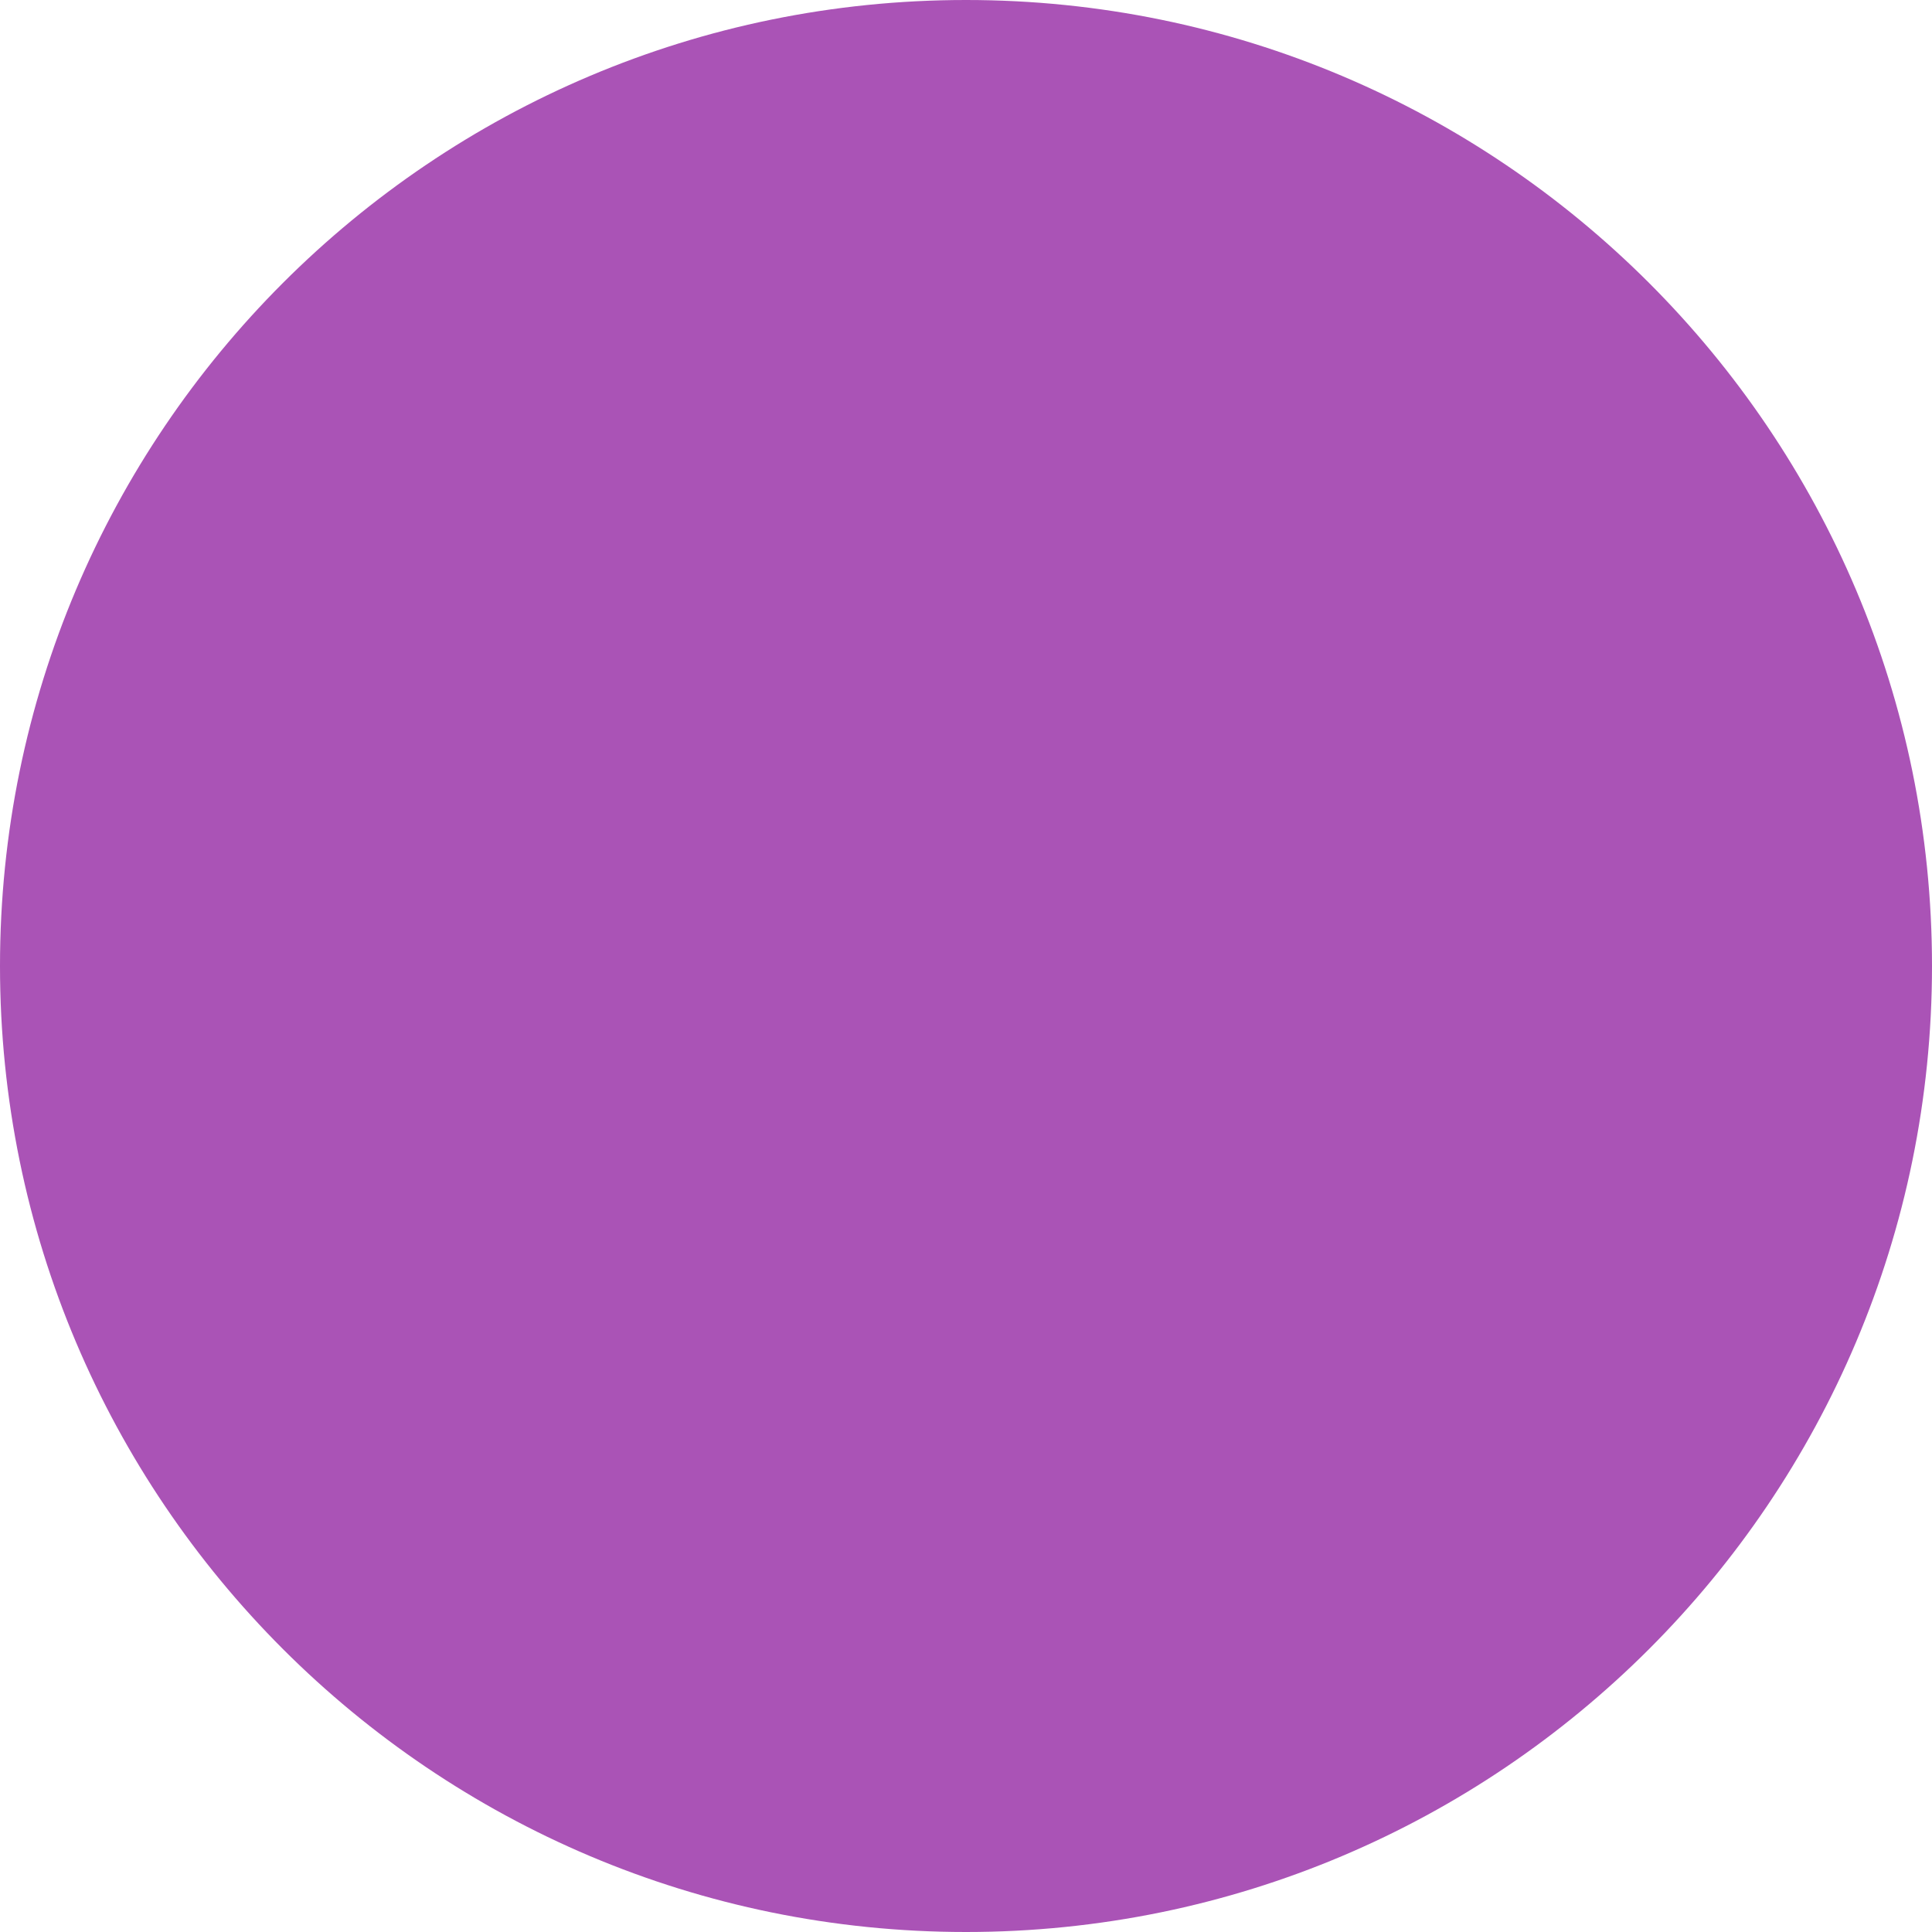
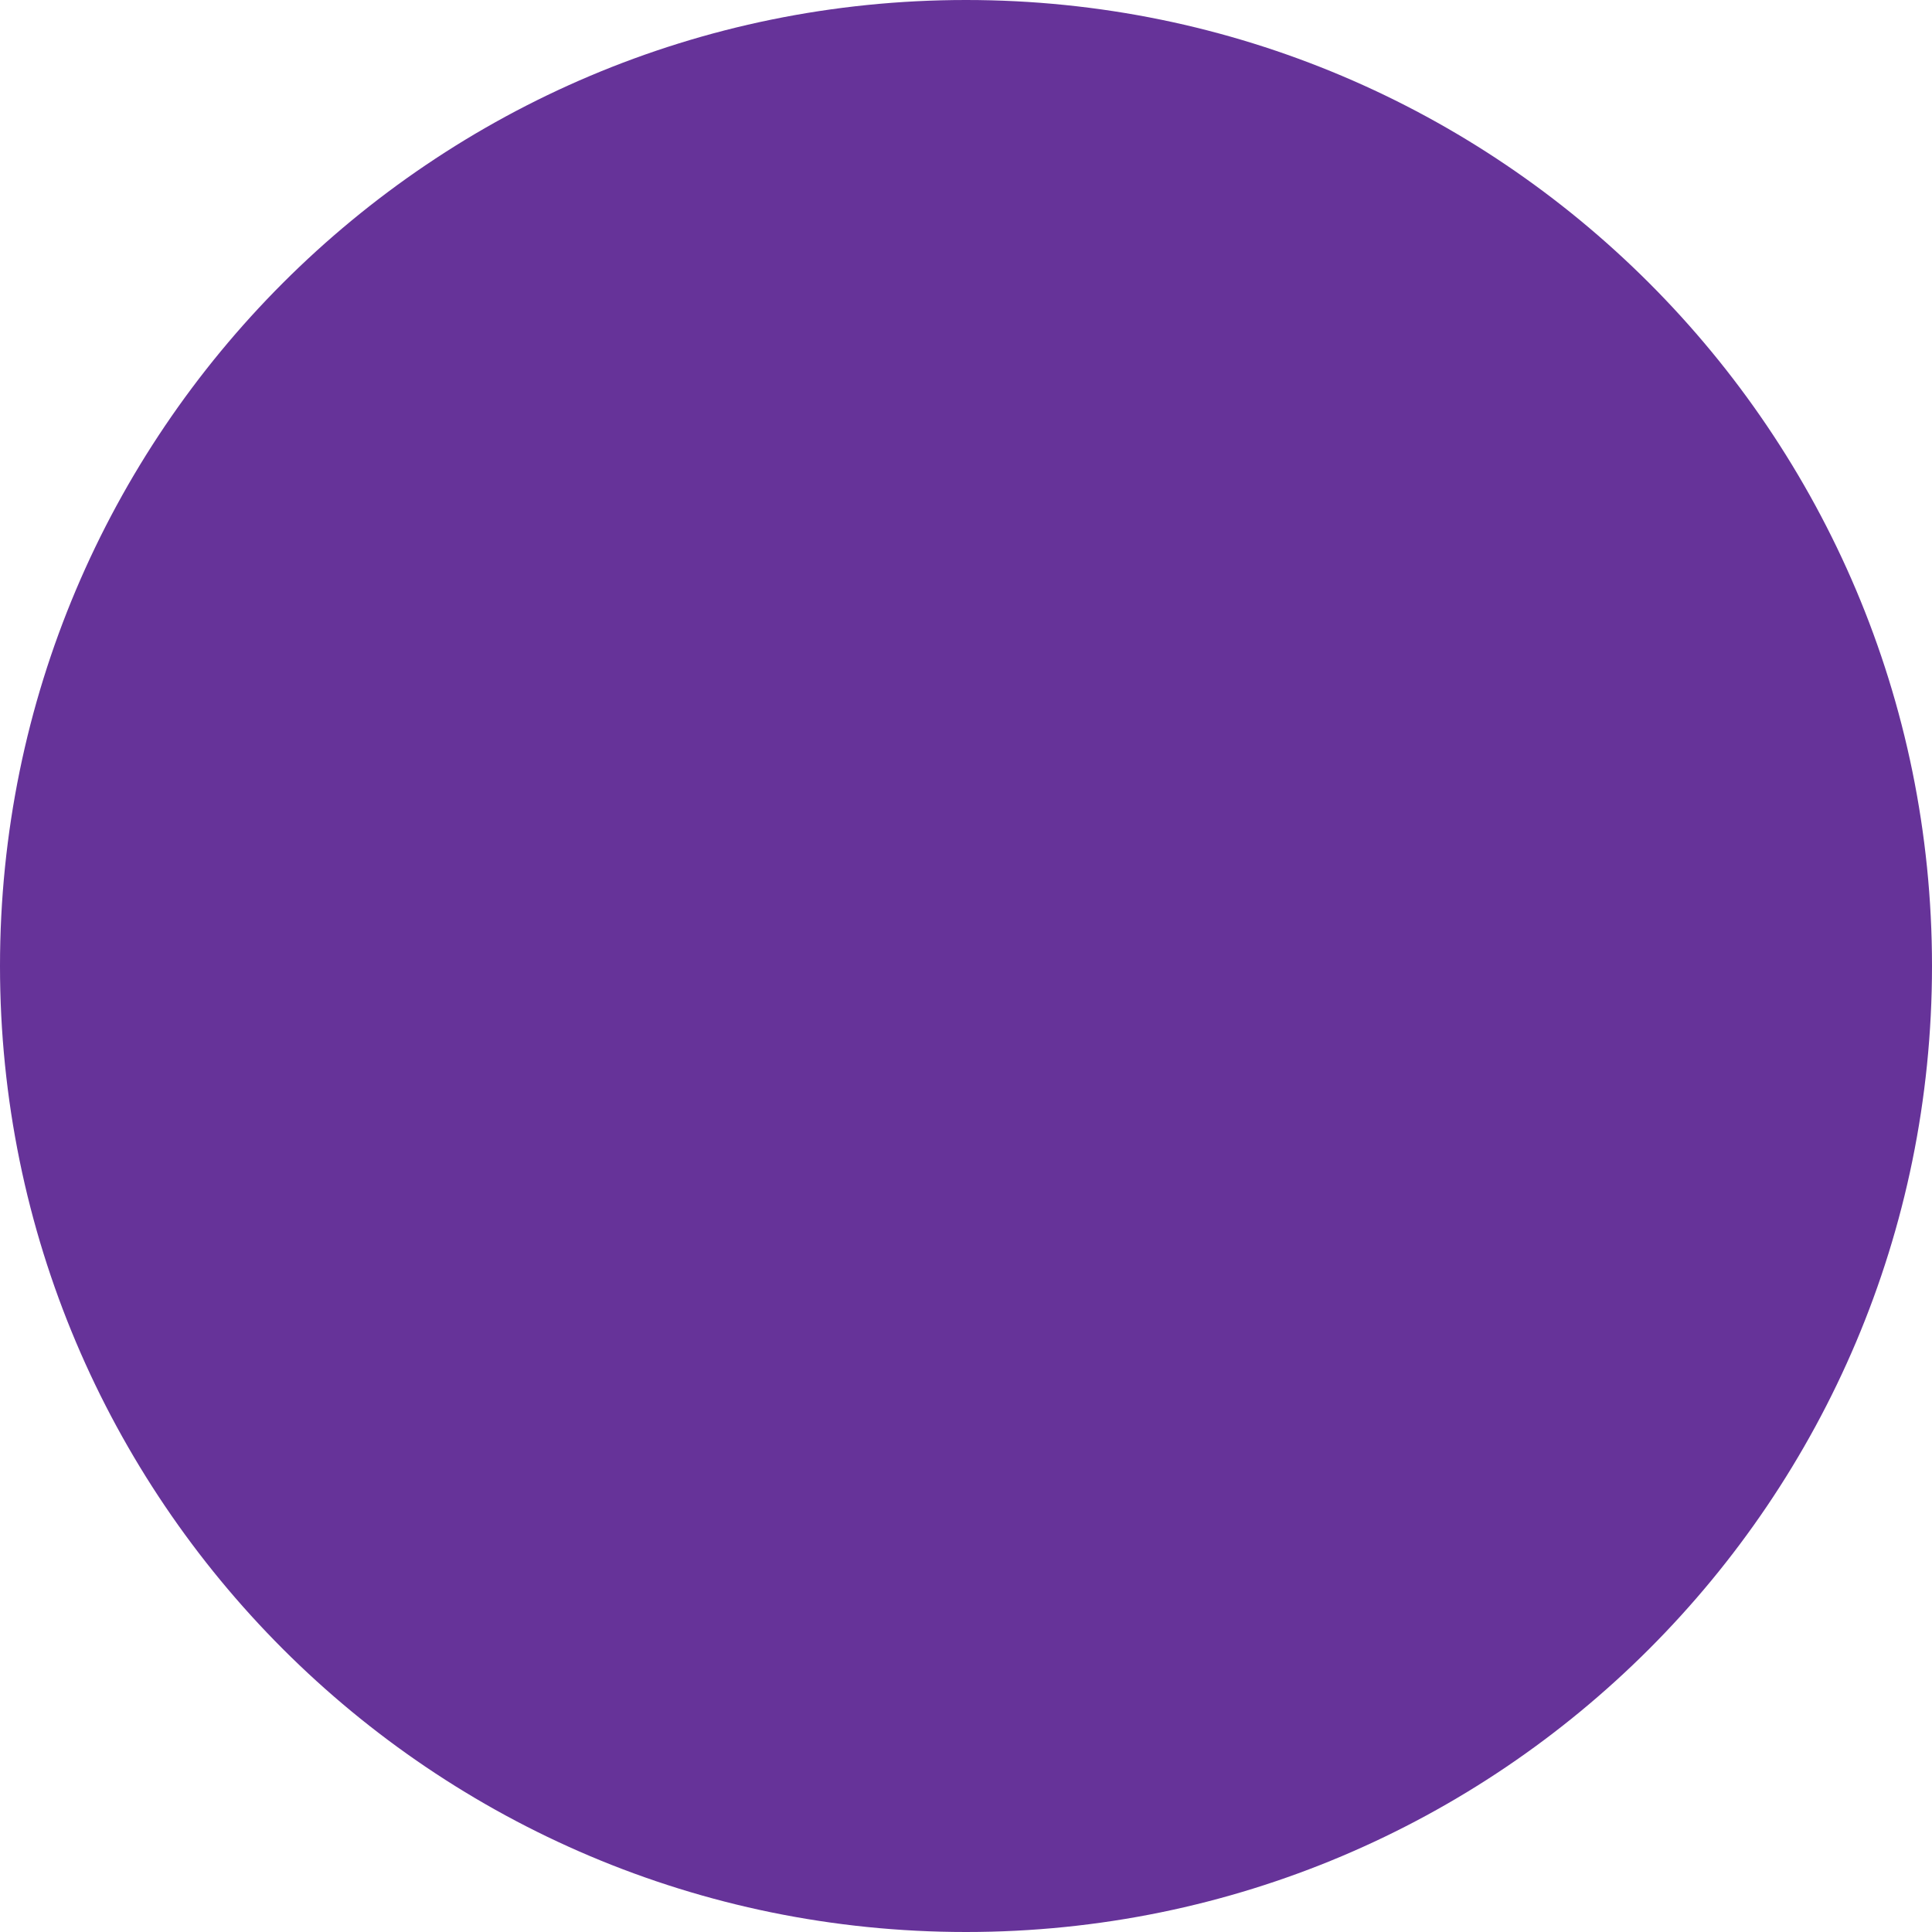
<svg xmlns="http://www.w3.org/2000/svg" version="1.1" id="svg6217" viewBox="0 0 16 16" height="16" width="16">
  <defs id="defs6219">
    <clipPath clipPathUnits="userSpaceOnUse" id="clipPath3391">
      <path d="M 0,600 800,600 800,0 0,0 0,600 Z" id="path3393" />
    </clipPath>
    <clipPath clipPathUnits="userSpaceOnUse" id="clipPath3407">
      <path d="m 316,477.408 60.363,0 0,-60.408 -60.363,0 0,60.408 z" id="path3409" />
    </clipPath>
    <clipPath clipPathUnits="userSpaceOnUse" id="clipPath3427">
      <path d="m 622,477.971 60.121,0 0,-59.971 -60.121,0 0,59.971 z" id="path3429" />
    </clipPath>
  </defs>
  <g transform="matrix(0,1,-1,0,0.9591312,48.25)" id="g4198" style="stroke:#000000;stroke-width:2;stroke-miterlimit:2.5;stroke-dasharray:none;stroke-opacity:1" />
  <g transform="matrix(0,1,-1,0,0.959131,48.25)" id="g4198-3" style="stroke:#000000;stroke-width:2;stroke-miterlimit:4;stroke-dasharray:none;stroke-opacity:0.685" />
  <g transform="matrix(0,1,-1,0,0.9591312,48.25)" id="g4198-2" style="stroke:#000000;stroke-width:2;stroke-miterlimit:2.5;stroke-dasharray:none;stroke-opacity:1" />
  <g transform="matrix(0,-1,1,0,13.95914,-32.2161)" id="g4198-3-6-3" />
  <g transform="translate(-1.000001,1)" id="g4141">
    <g id="g4237">
-       <circle r="8" cy="7" cx="9" id="path4151" style="opacity:1;fill:#aa53b6;fill-opacity:1;stroke:none;stroke-width:0;stroke-linecap:square;stroke-linejoin:miter;stroke-miterlimit:0;stroke-dasharray:none;stroke-dashoffset:0;stroke-opacity:1" />
+       <circle r="8" cy="7" cx="9" id="path4151" style="opacity:1;fill:#663399;fill-opacity:1;stroke:none;stroke-width:0;stroke-linecap:square;stroke-linejoin:miter;stroke-miterlimit:0;stroke-dasharray:none;stroke-dashoffset:0;stroke-opacity:1" />
    </g>
  </g>
  <g style="display:inline" id="layer2" />
</svg>
